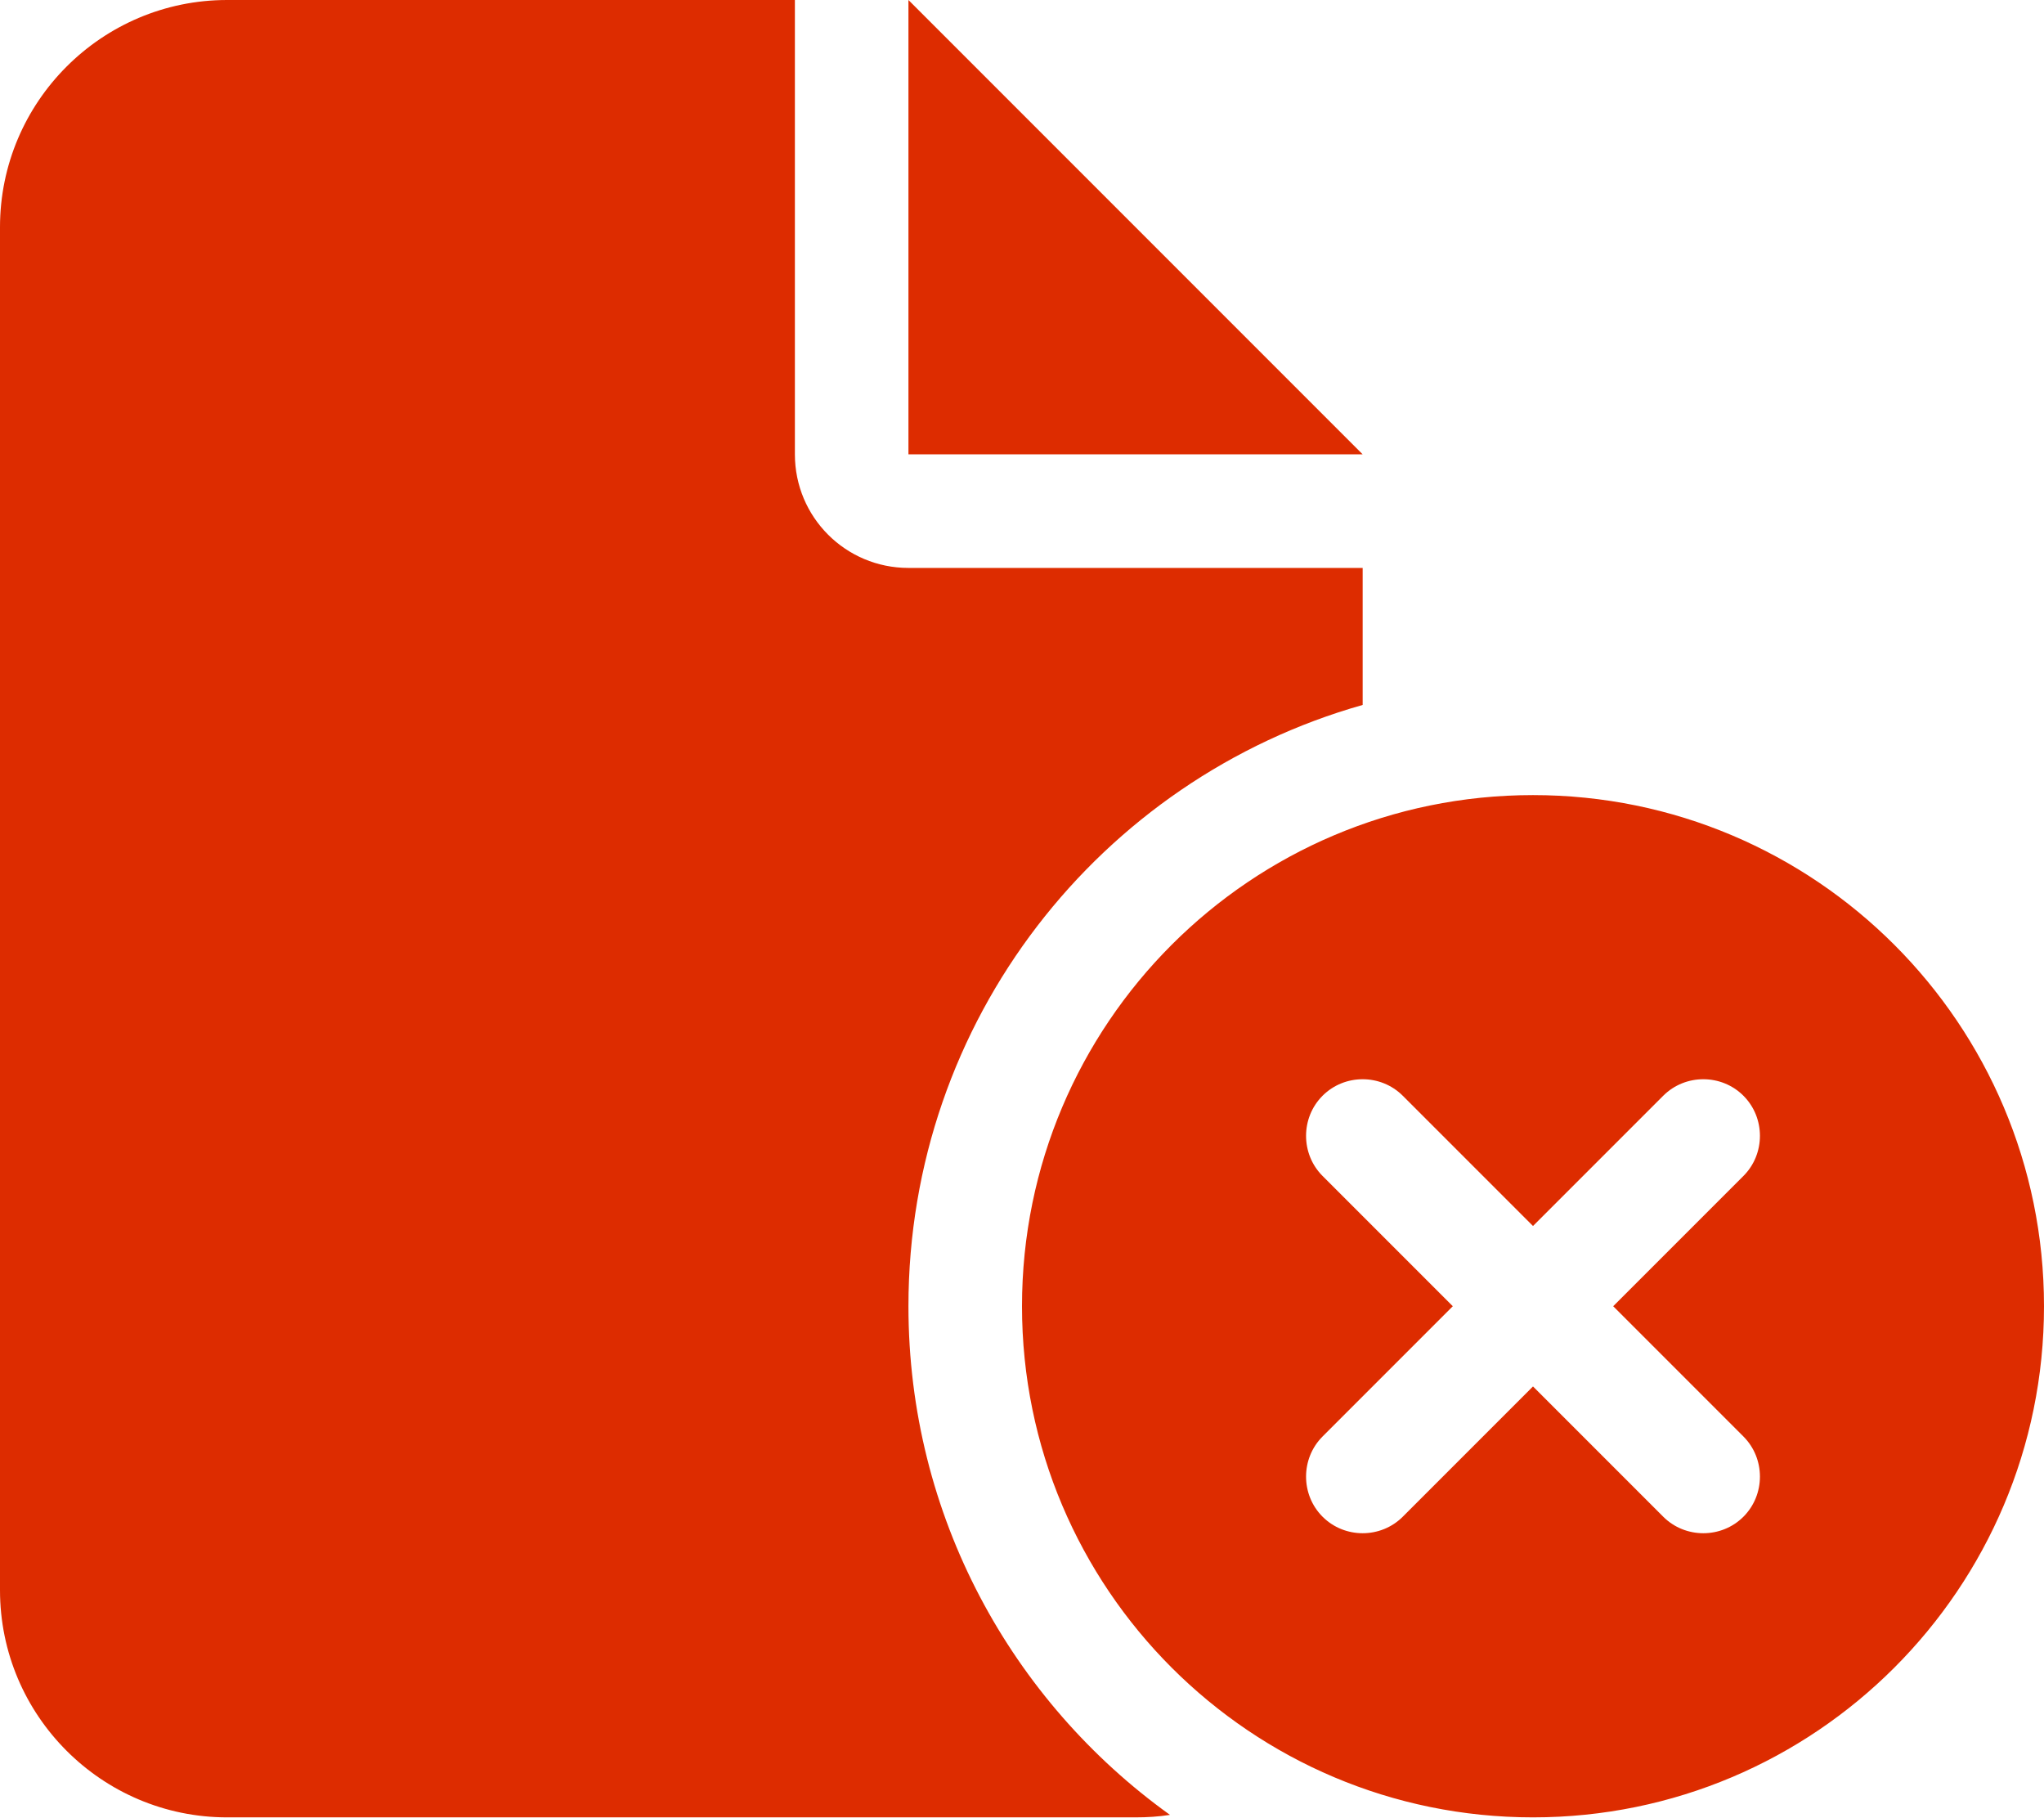
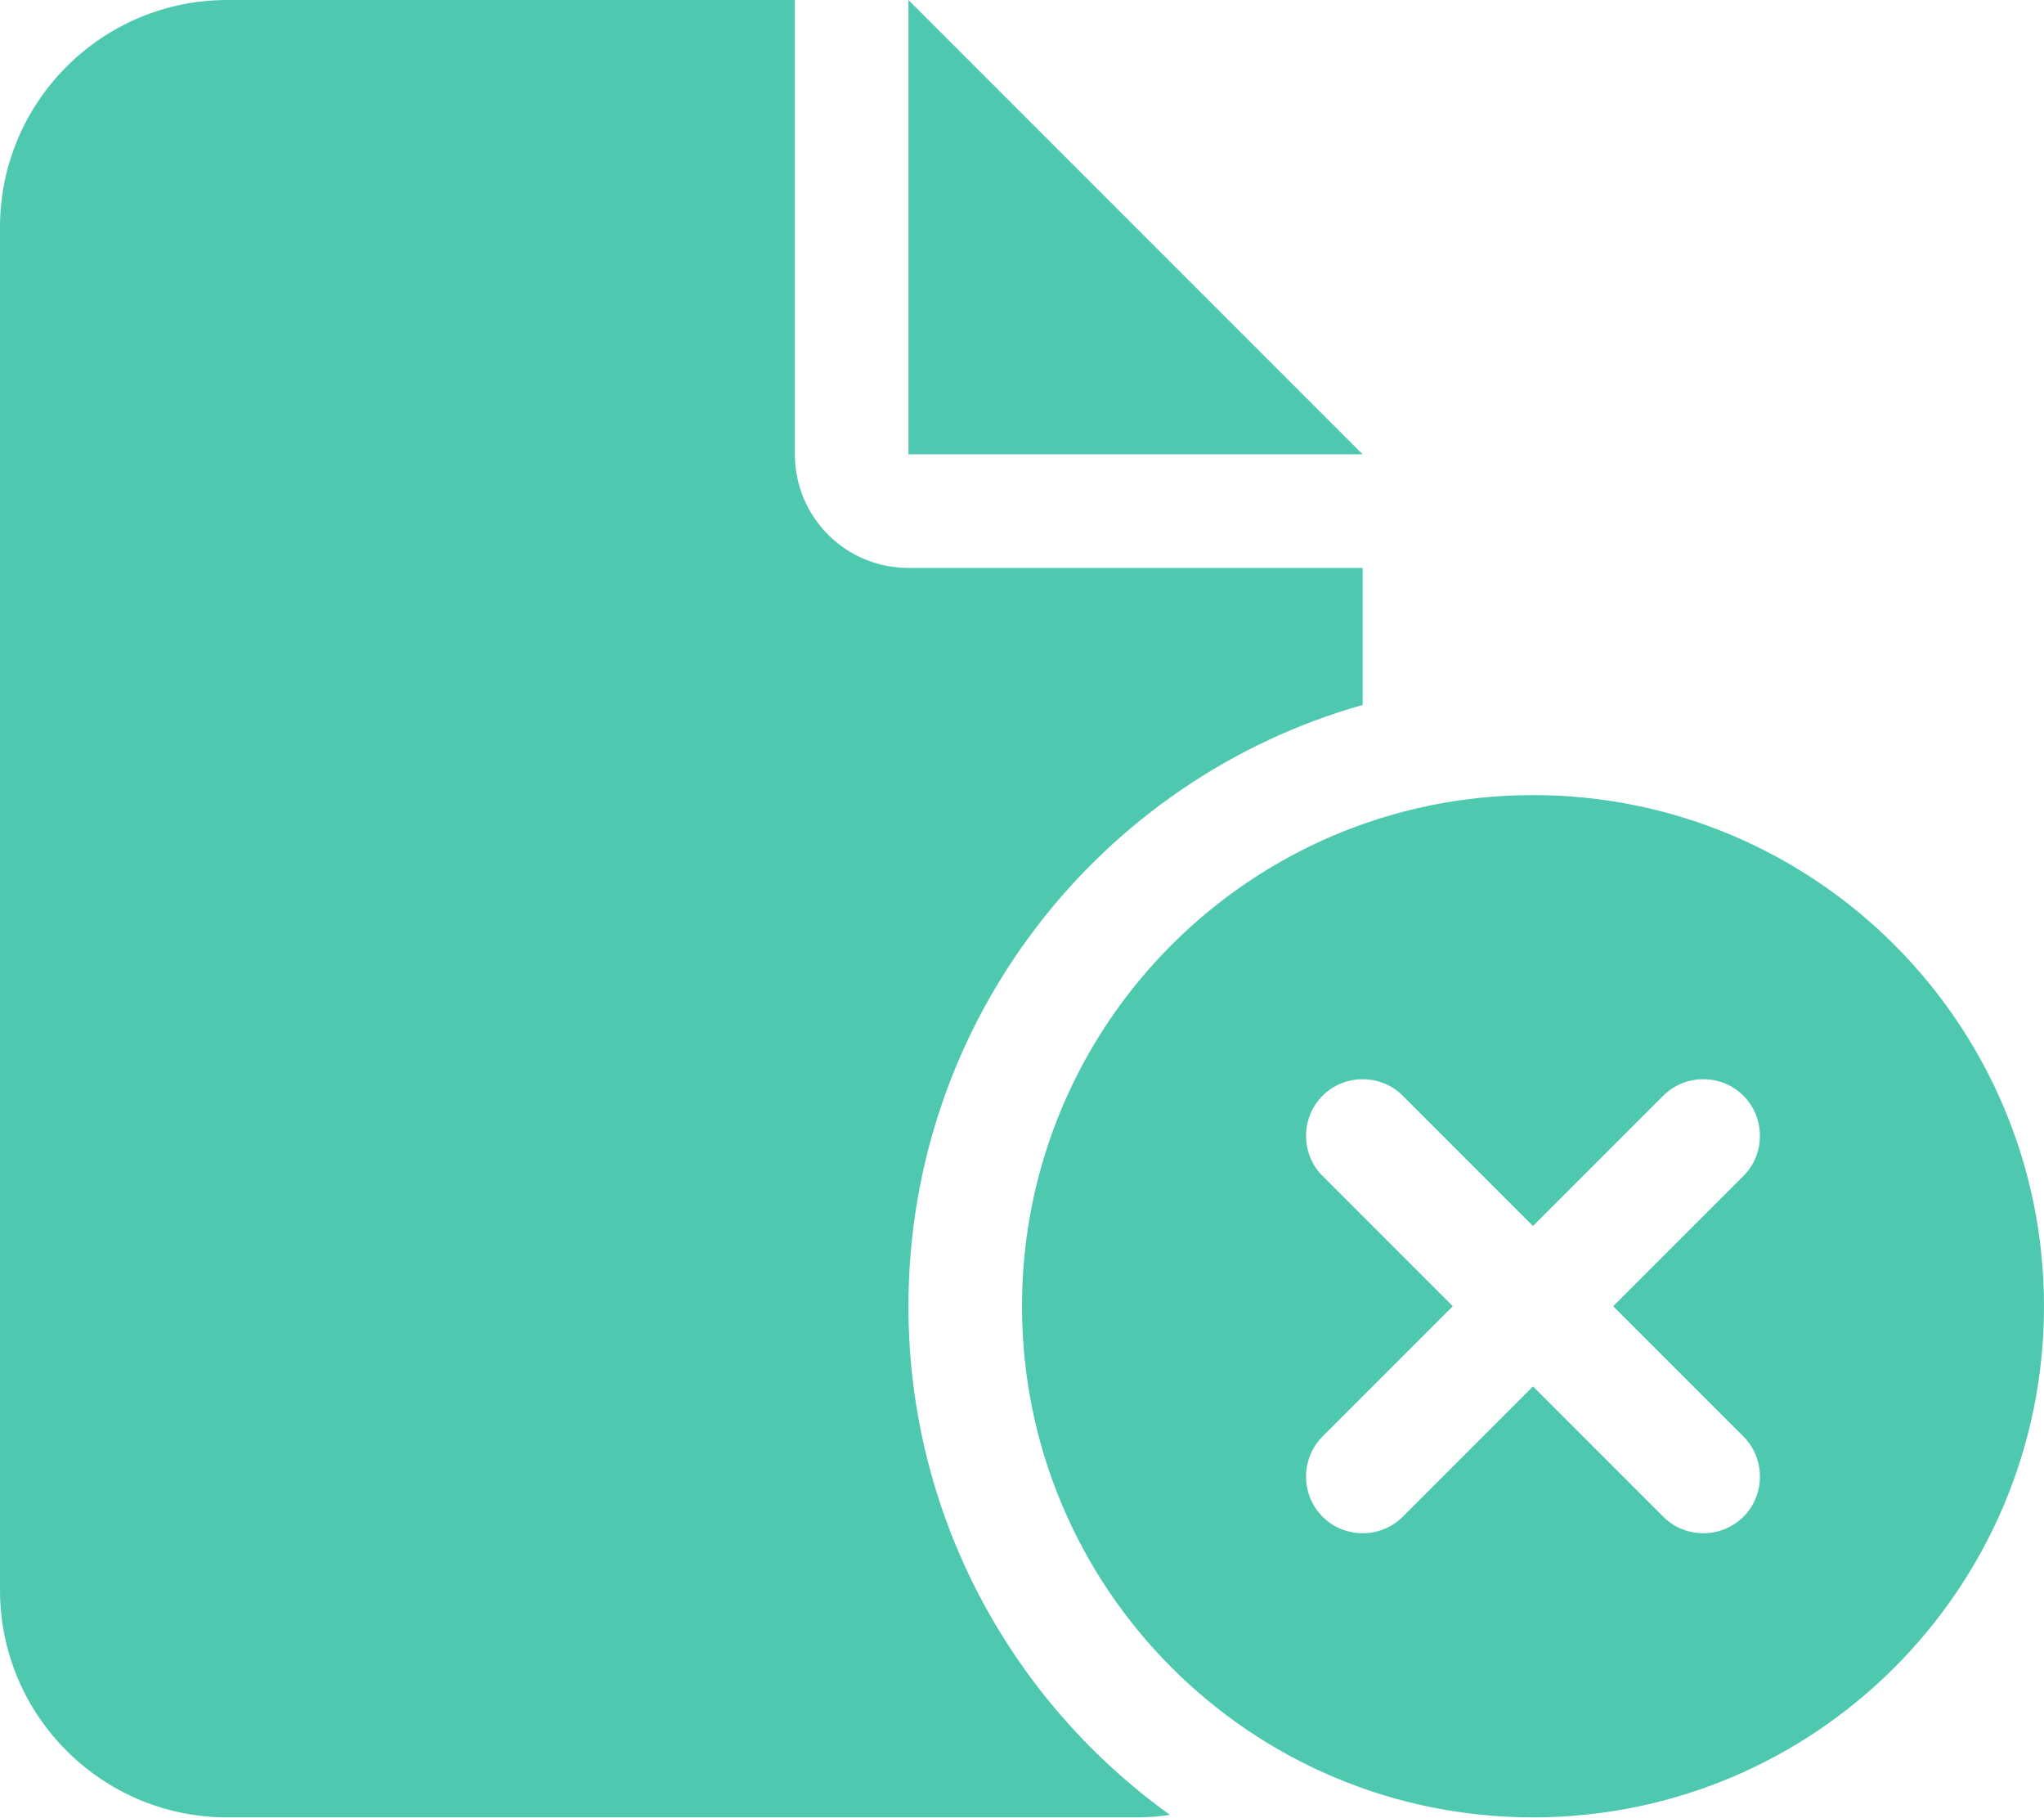
<svg xmlns="http://www.w3.org/2000/svg" viewBox="0 0 576 512" version="1.1" id="svg4">
  <defs id="defs8" />
-   <path d="M0 64C0 28.7 28.7 0 64 0H224V128c0 17.7 14.3 32 32 32H384v38.6C310.1 219.5 256 287.4 256 368c0 59.1 29.1 111.3 73.7 143.3c-3.2 .5-6.4 .7-9.7 .7H64c-35.3 0-64-28.7-64-64V64zm384 64H256V0L384 128zm48 96a144 144 0 1 1 0 288 144 144 0 1 1 0-288zm59.3 107.3c6.2-6.2 6.2-16.4 0-22.6s-16.4-6.2-22.6 0L432 345.4l-36.7-36.7c-6.2-6.2-16.4-6.2-22.6 0s-6.2 16.4 0 22.6L409.4 368l-36.7 36.7c-6.2 6.2-6.2 16.4 0 22.6s16.4 6.2 22.6 0L432 390.6l36.7 36.7c6.2 6.2 16.4 6.2 22.6 0s6.2-16.4 0-22.6L454.6 368l36.7-36.7z" id="path2" style="fill:#dd2c00;fill-opacity:1" />
+   <path d="M0 64C0 28.7 28.7 0 64 0H224V128c0 17.7 14.3 32 32 32H384v38.6C310.1 219.5 256 287.4 256 368c0 59.1 29.1 111.3 73.7 143.3c-3.2 .5-6.4 .7-9.7 .7H64c-35.3 0-64-28.7-64-64V64zm384 64H256V0L384 128zm48 96a144 144 0 1 1 0 288 144 144 0 1 1 0-288zm59.3 107.3c6.2-6.2 6.2-16.4 0-22.6s-16.4-6.2-22.6 0L432 345.4l-36.7-36.7c-6.2-6.2-16.4-6.2-22.6 0s-6.2 16.4 0 22.6L409.4 368l-36.7 36.7c-6.2 6.2-6.2 16.4 0 22.6s16.4 6.2 22.6 0L432 390.6l36.7 36.7c6.2 6.2 16.4 6.2 22.6 0s6.2-16.4 0-22.6L454.6 368l36.7-36.7z" id="path2" style="fill:#4ec9b0;fill-opacity:1" />
</svg>
